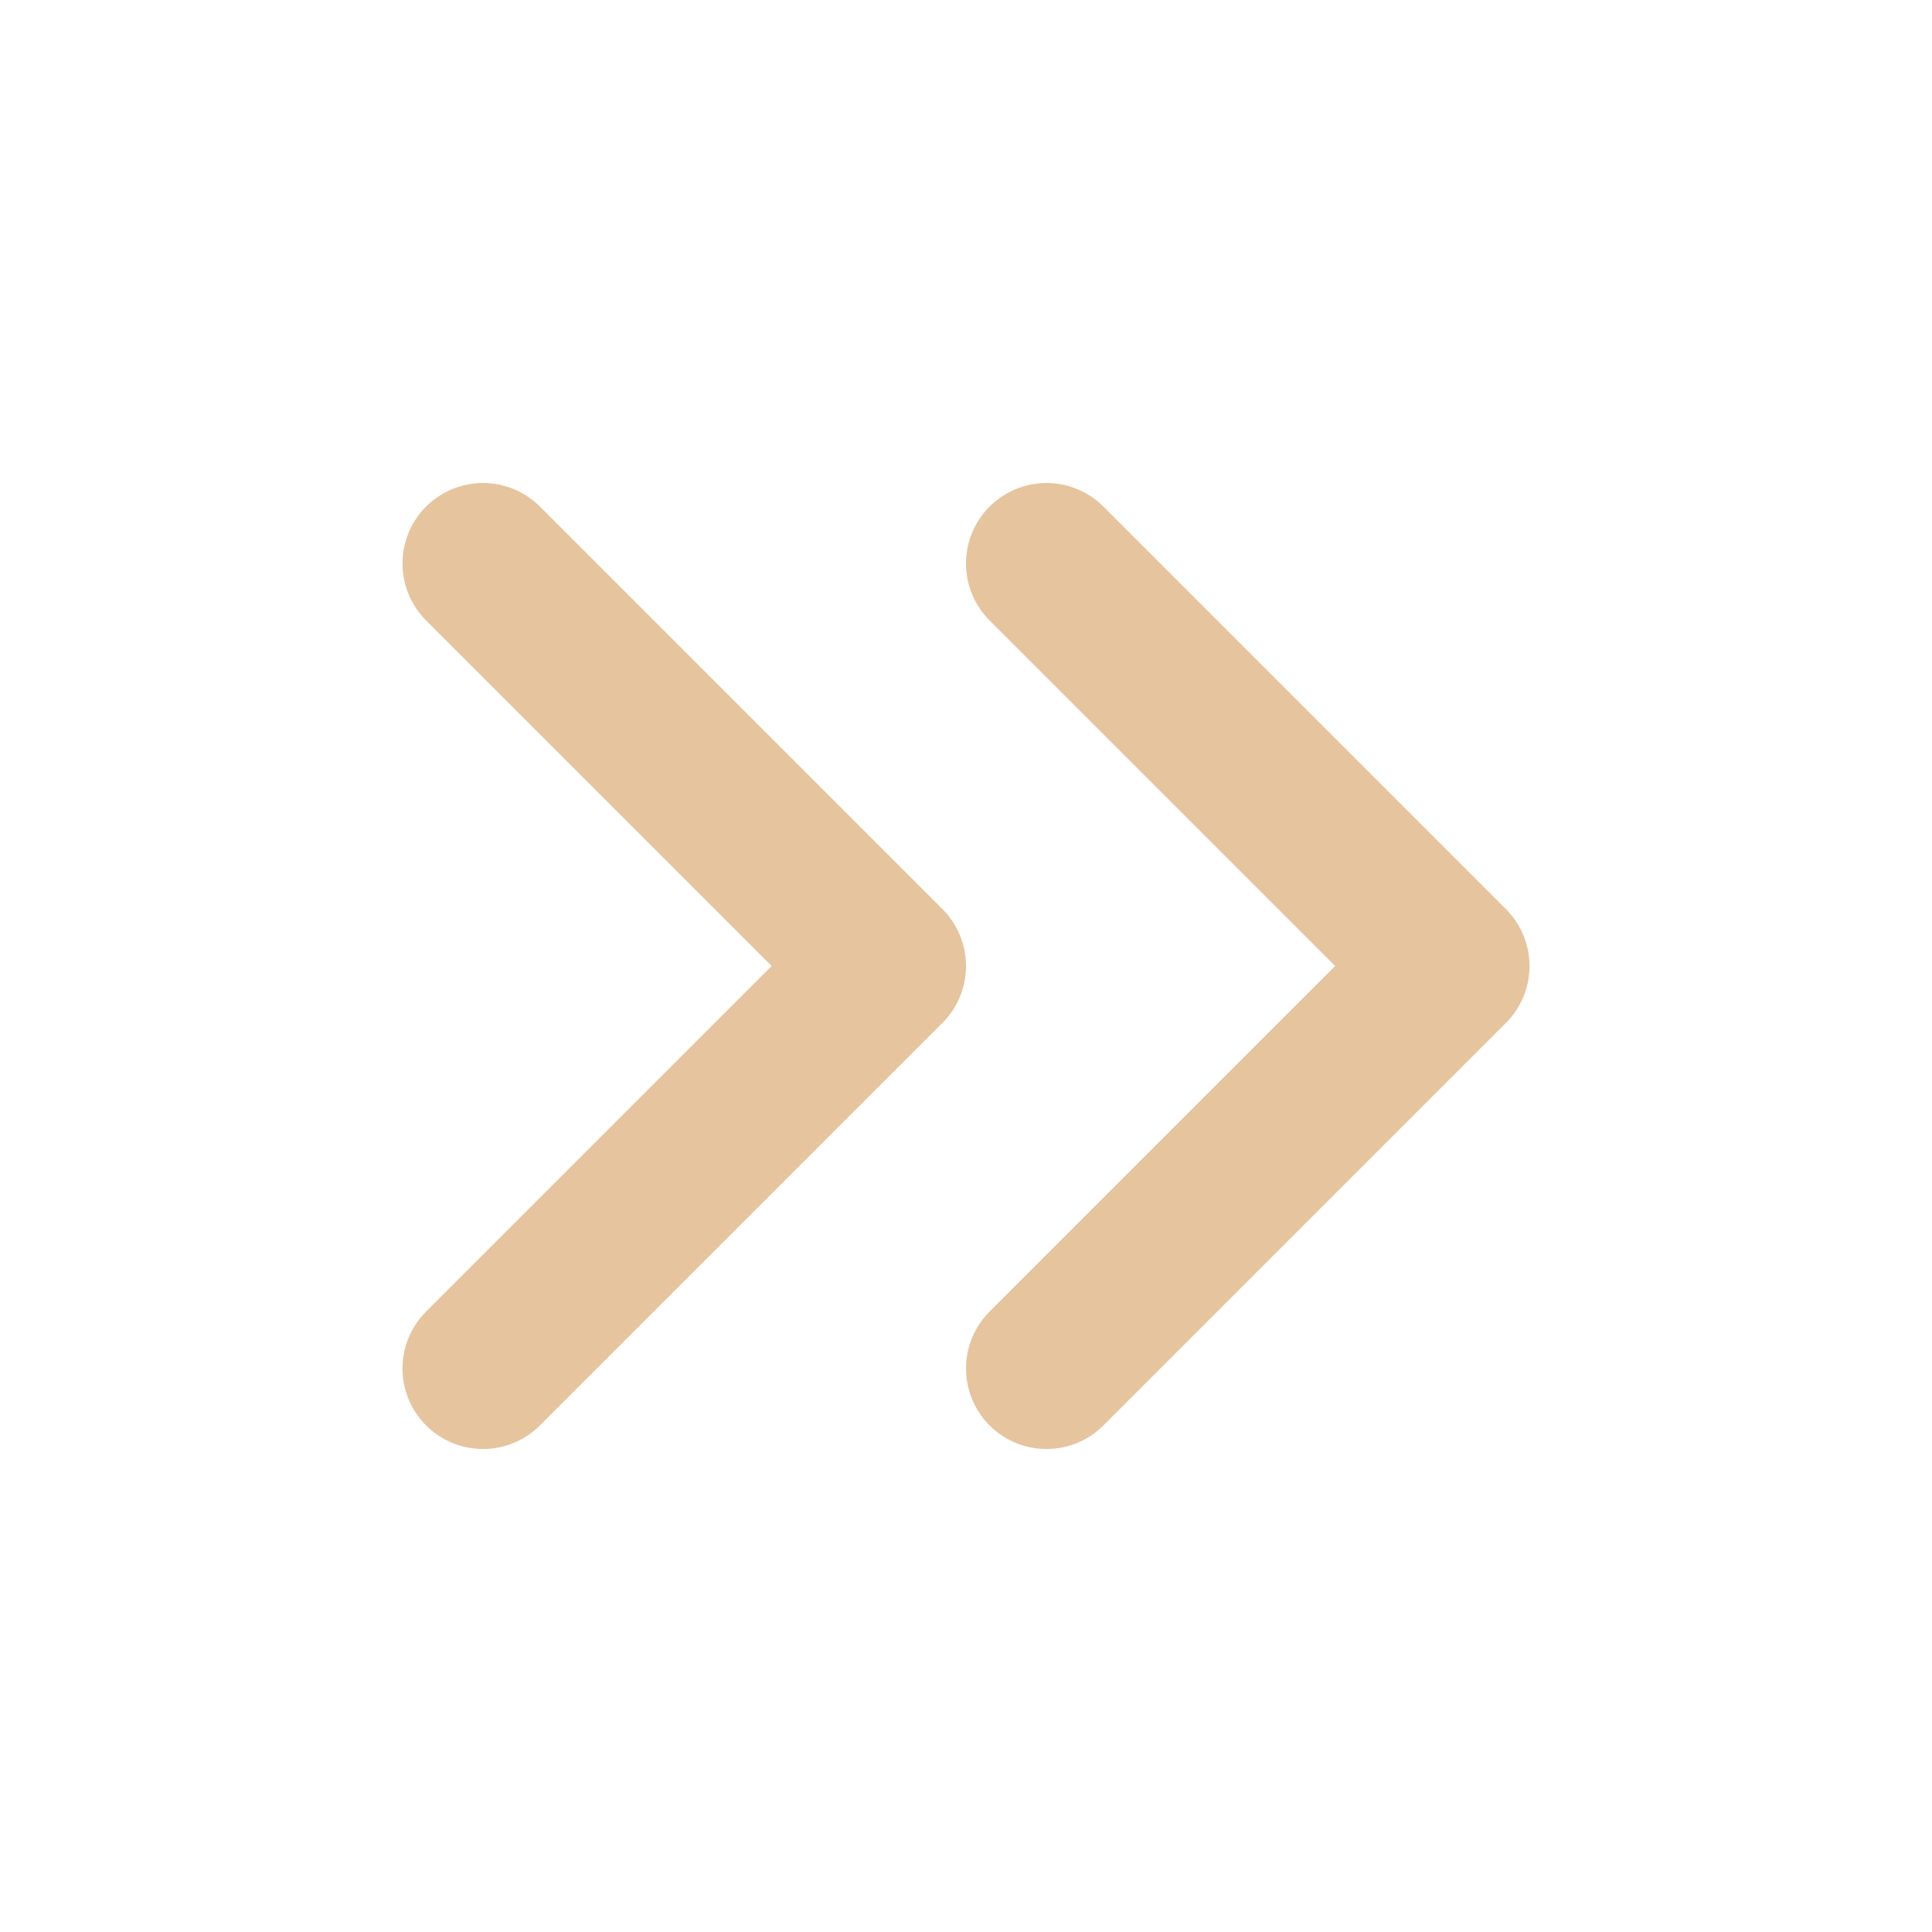
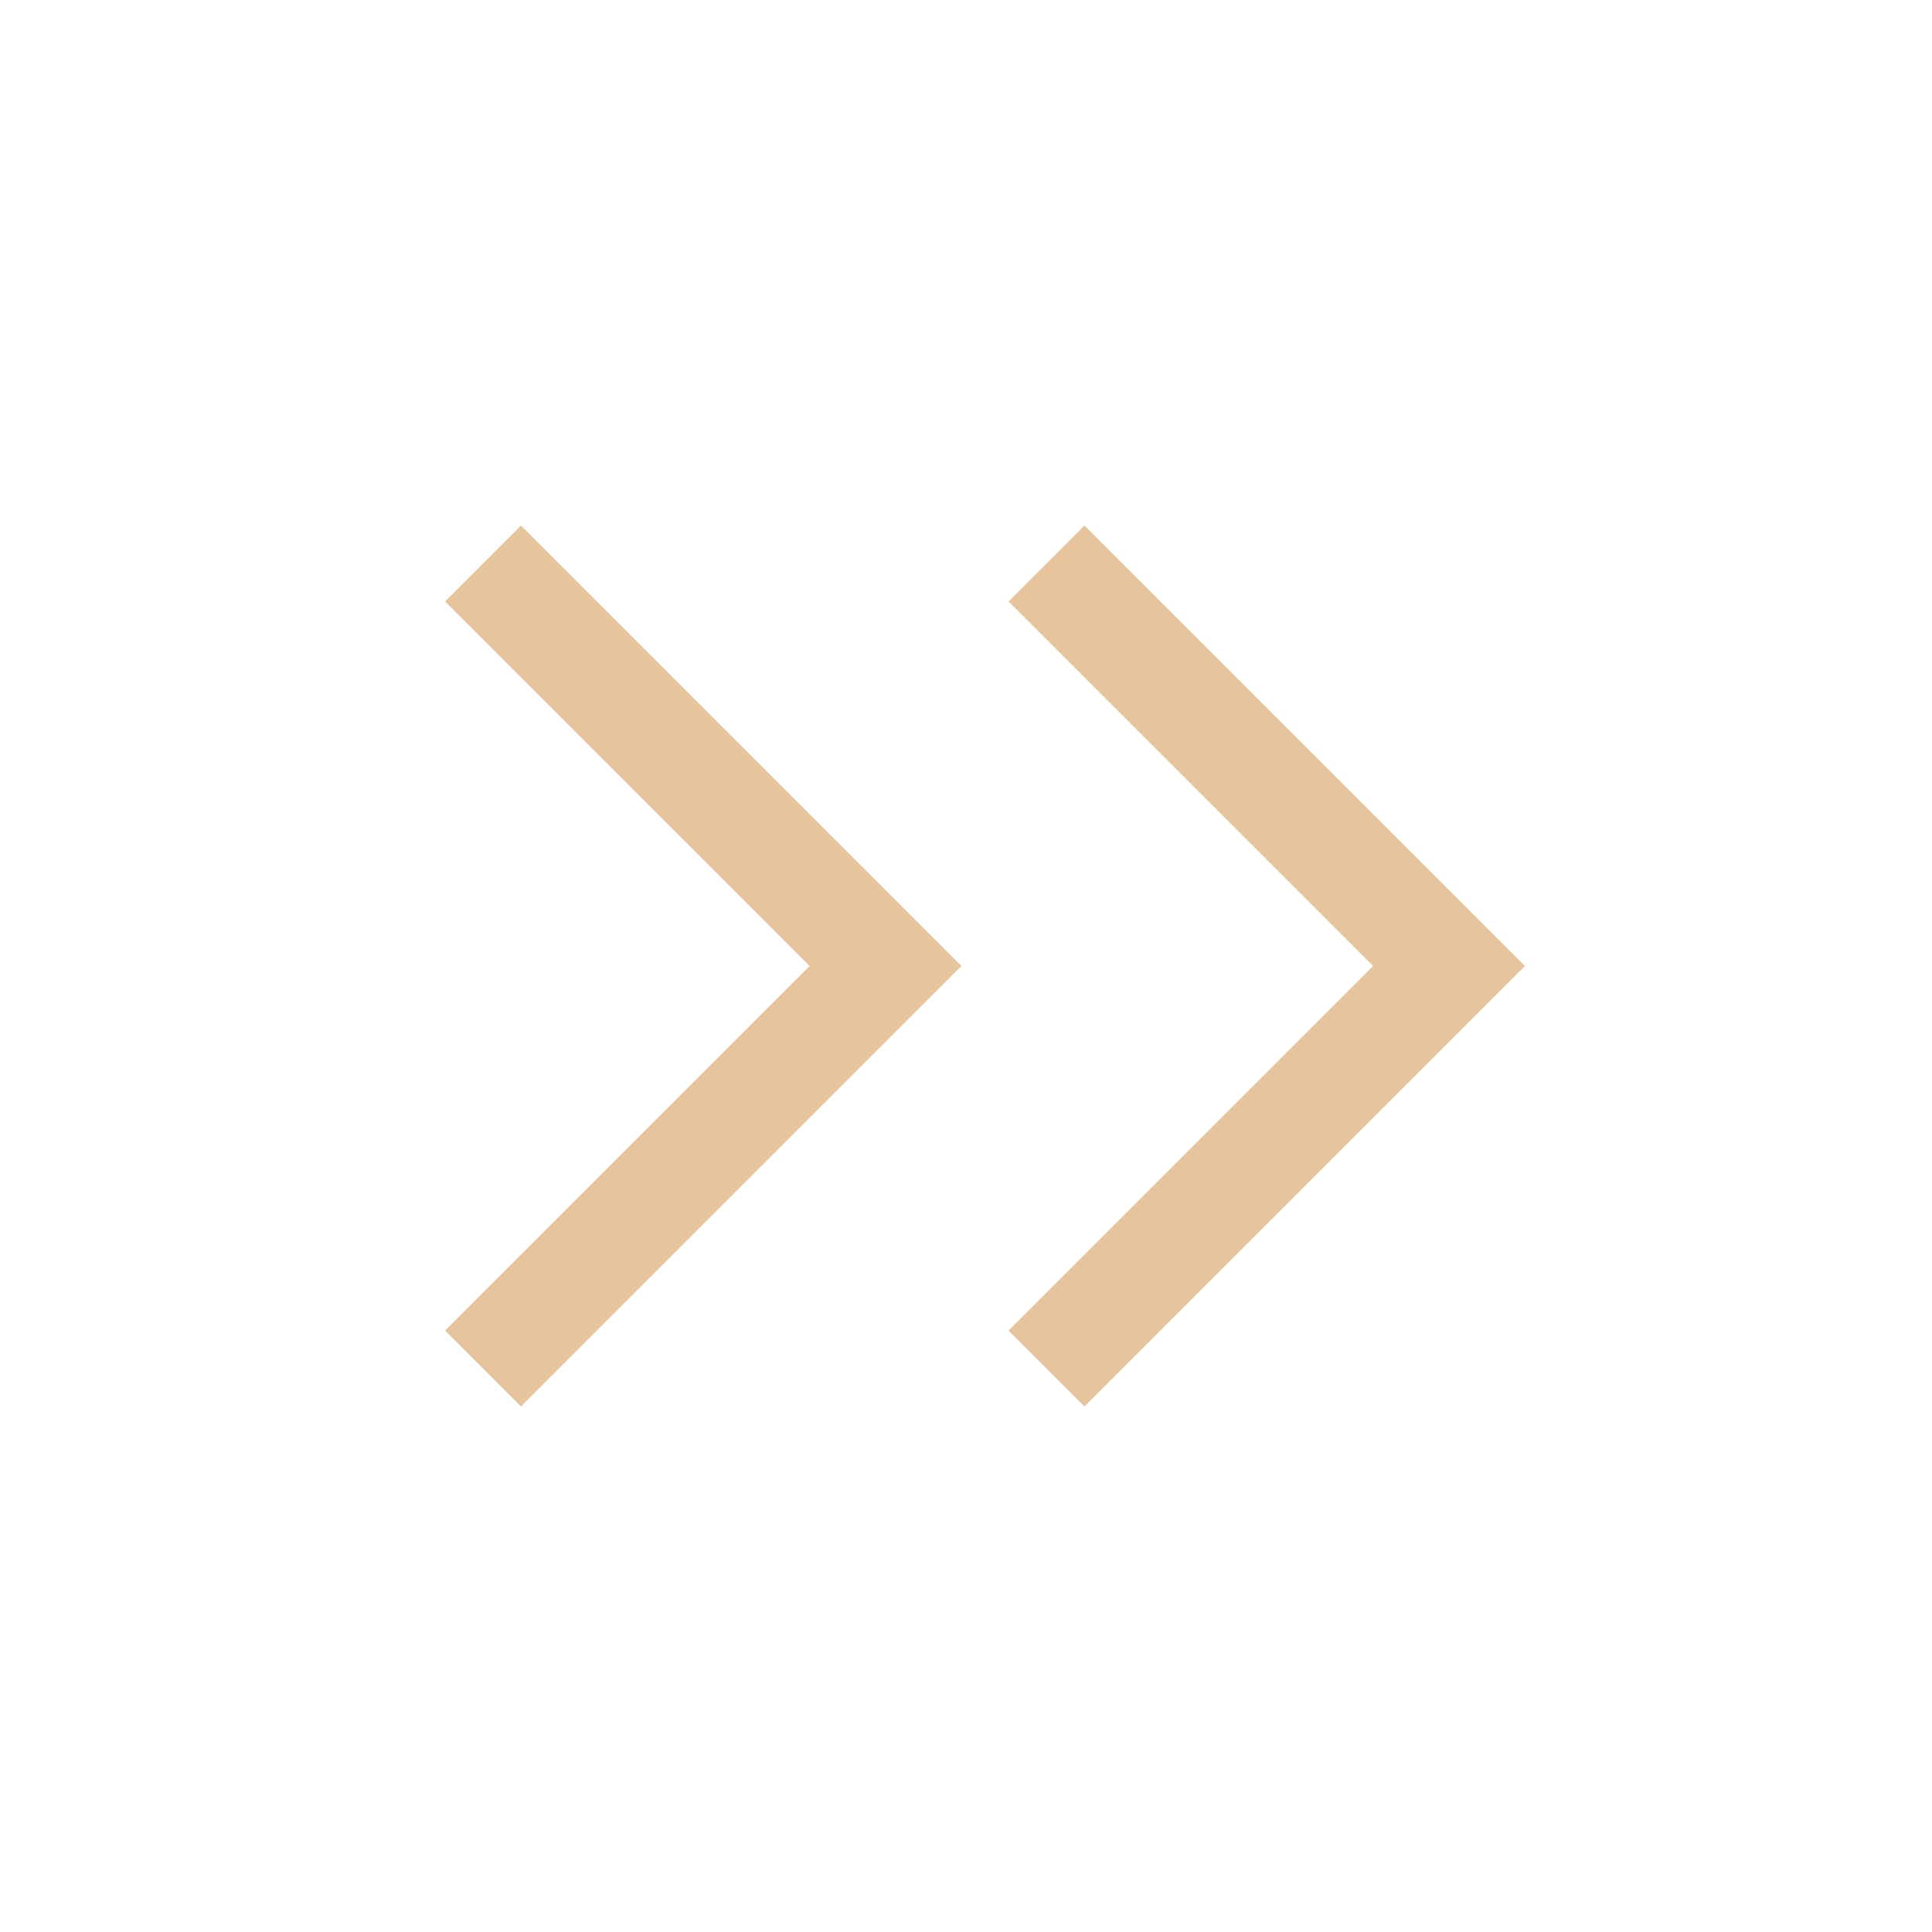
<svg xmlns="http://www.w3.org/2000/svg" width="18" height="18" viewBox="0 0 18 18" fill="none">
-   <path d="M9.75 12.75L13.5 9L9.75 5.25" stroke="#E6C49E" stroke-width="1.5" stroke-linecap="round" stroke-linejoin="round" />
-   <path d="M4.5 12.75L8.25 9L4.5 5.25" stroke="#E6C49E" stroke-width="1.5" stroke-linecap="round" stroke-linejoin="round" />
+   <path d="M9.75 12.75L13.5 9L9.75 5.25" stroke="#E6C49E" strokeWidth="1.5" strokeLinecap="round" strokeLinejoin="round" />
+   <path d="M4.5 12.75L8.25 9L4.5 5.25" stroke="#E6C49E" strokeWidth="1.5" strokeLinecap="round" strokeLinejoin="round" />
</svg>
